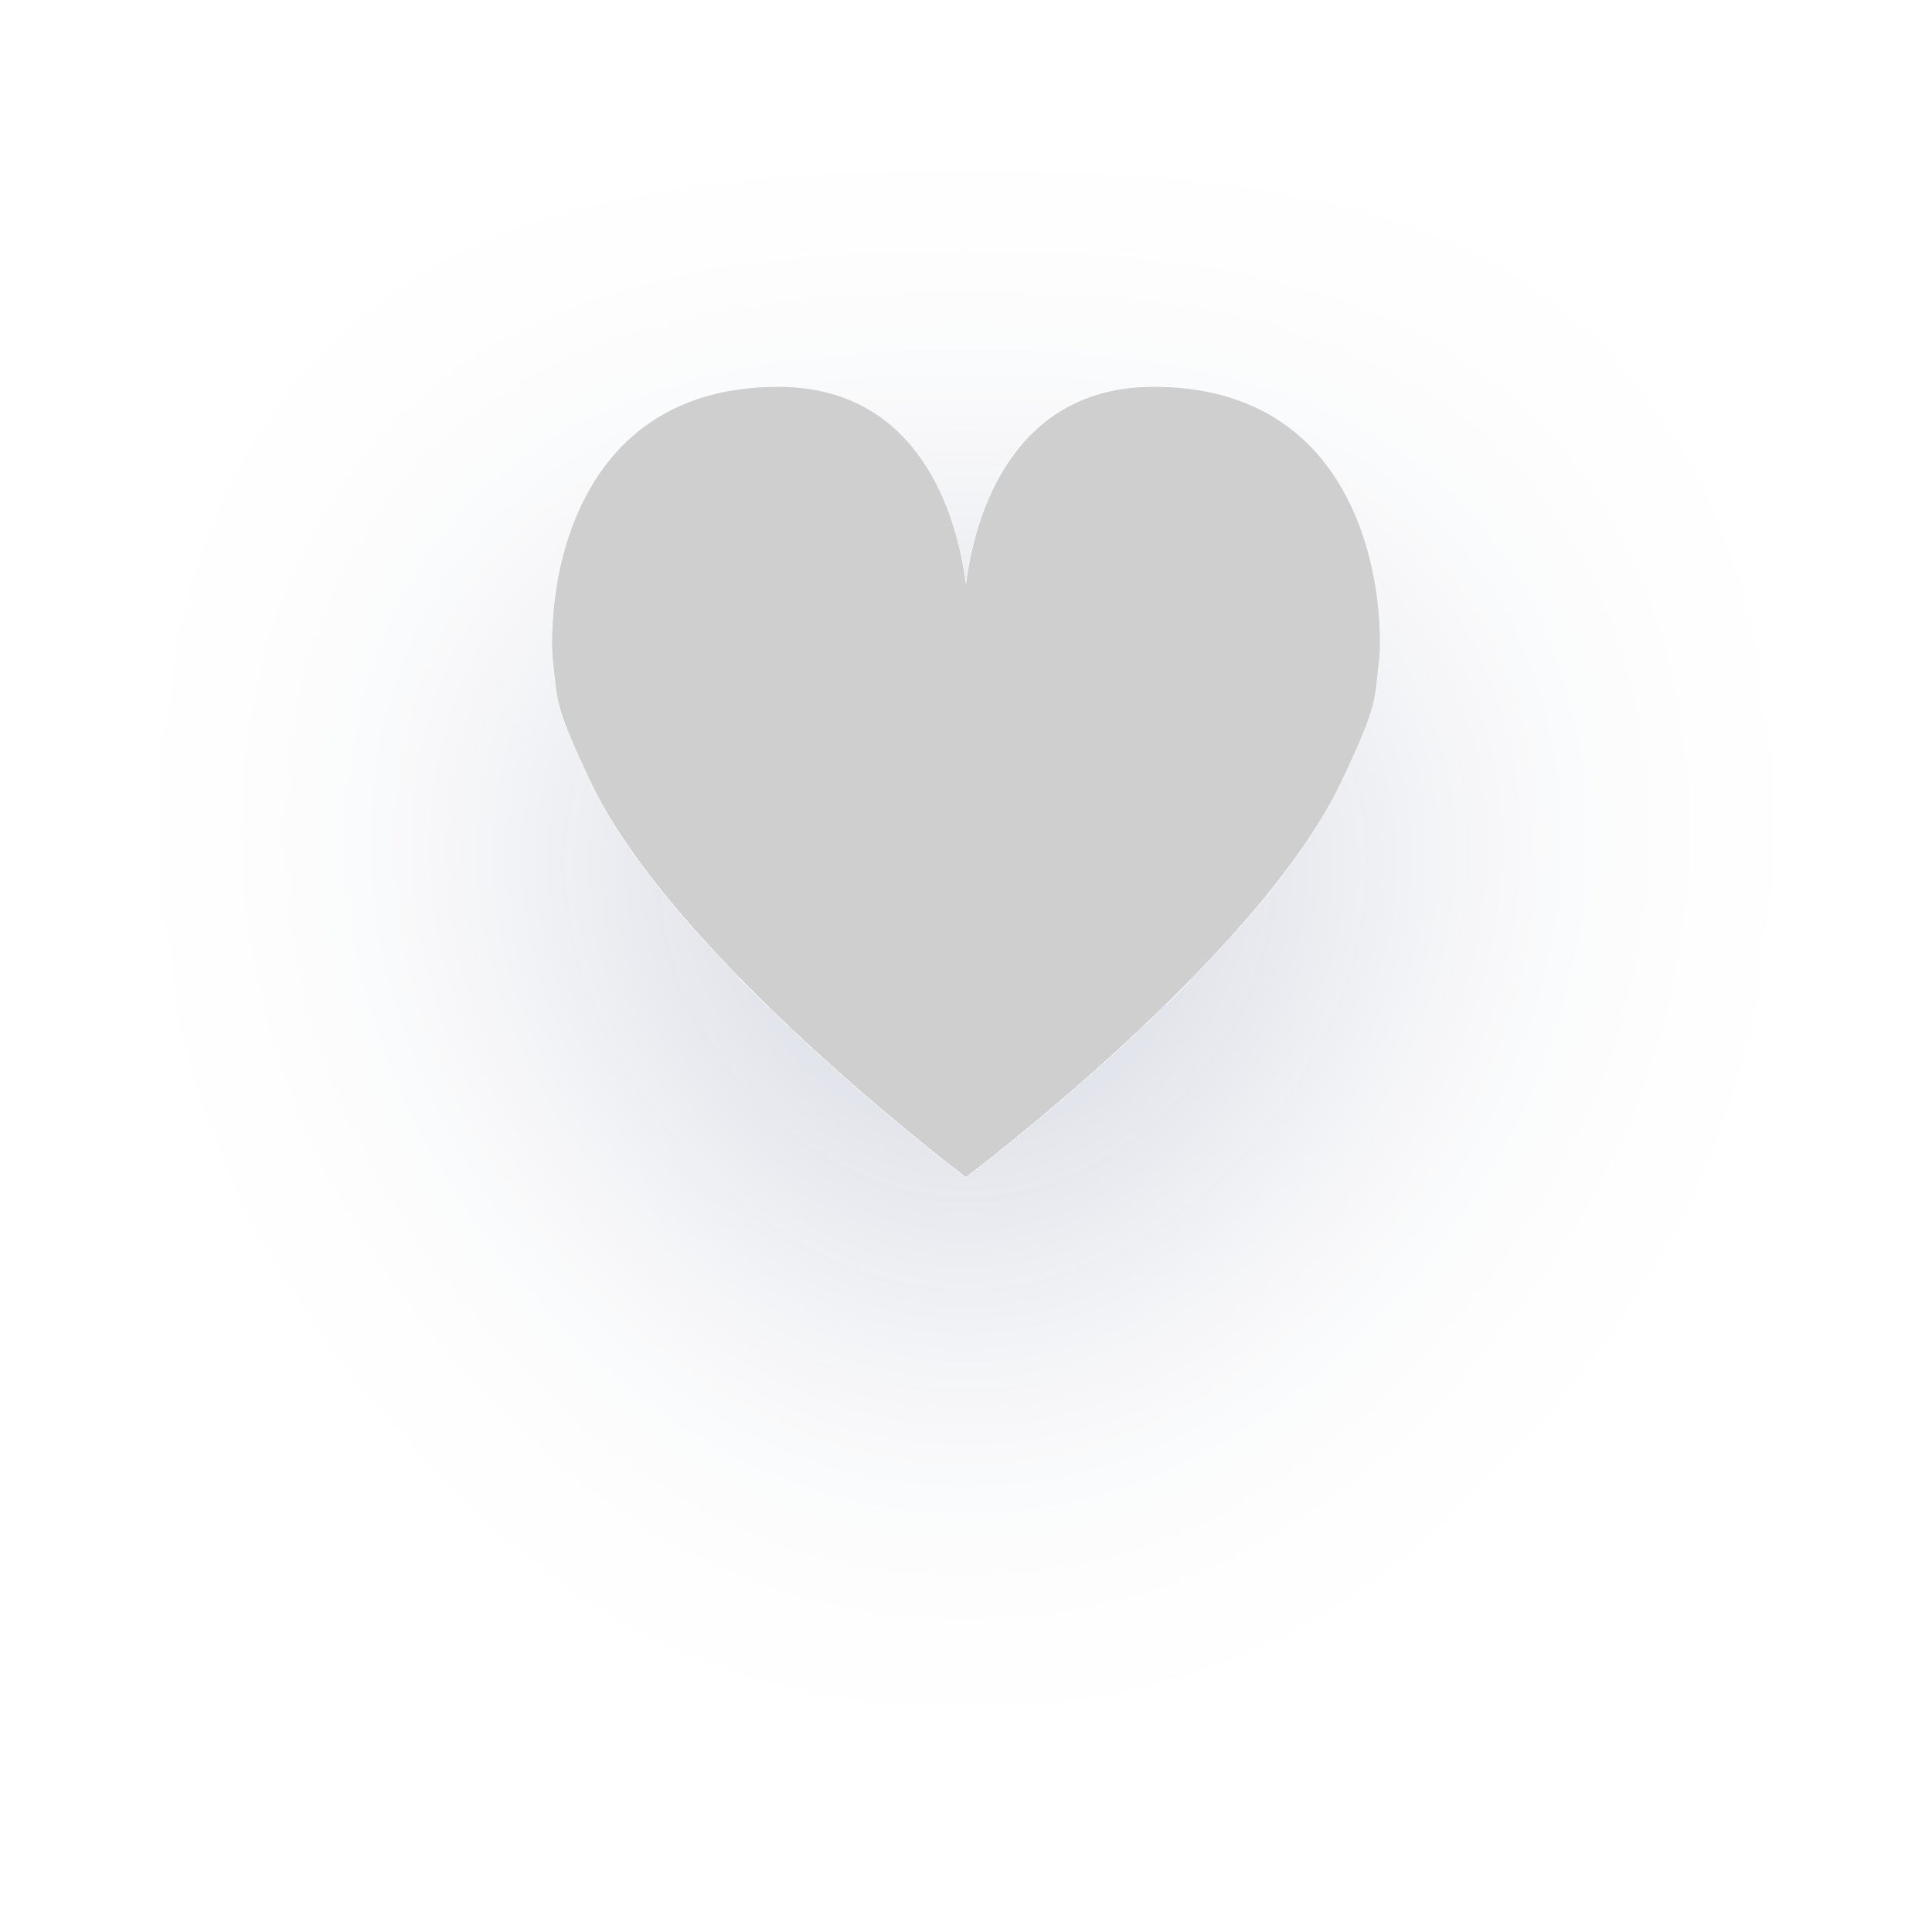
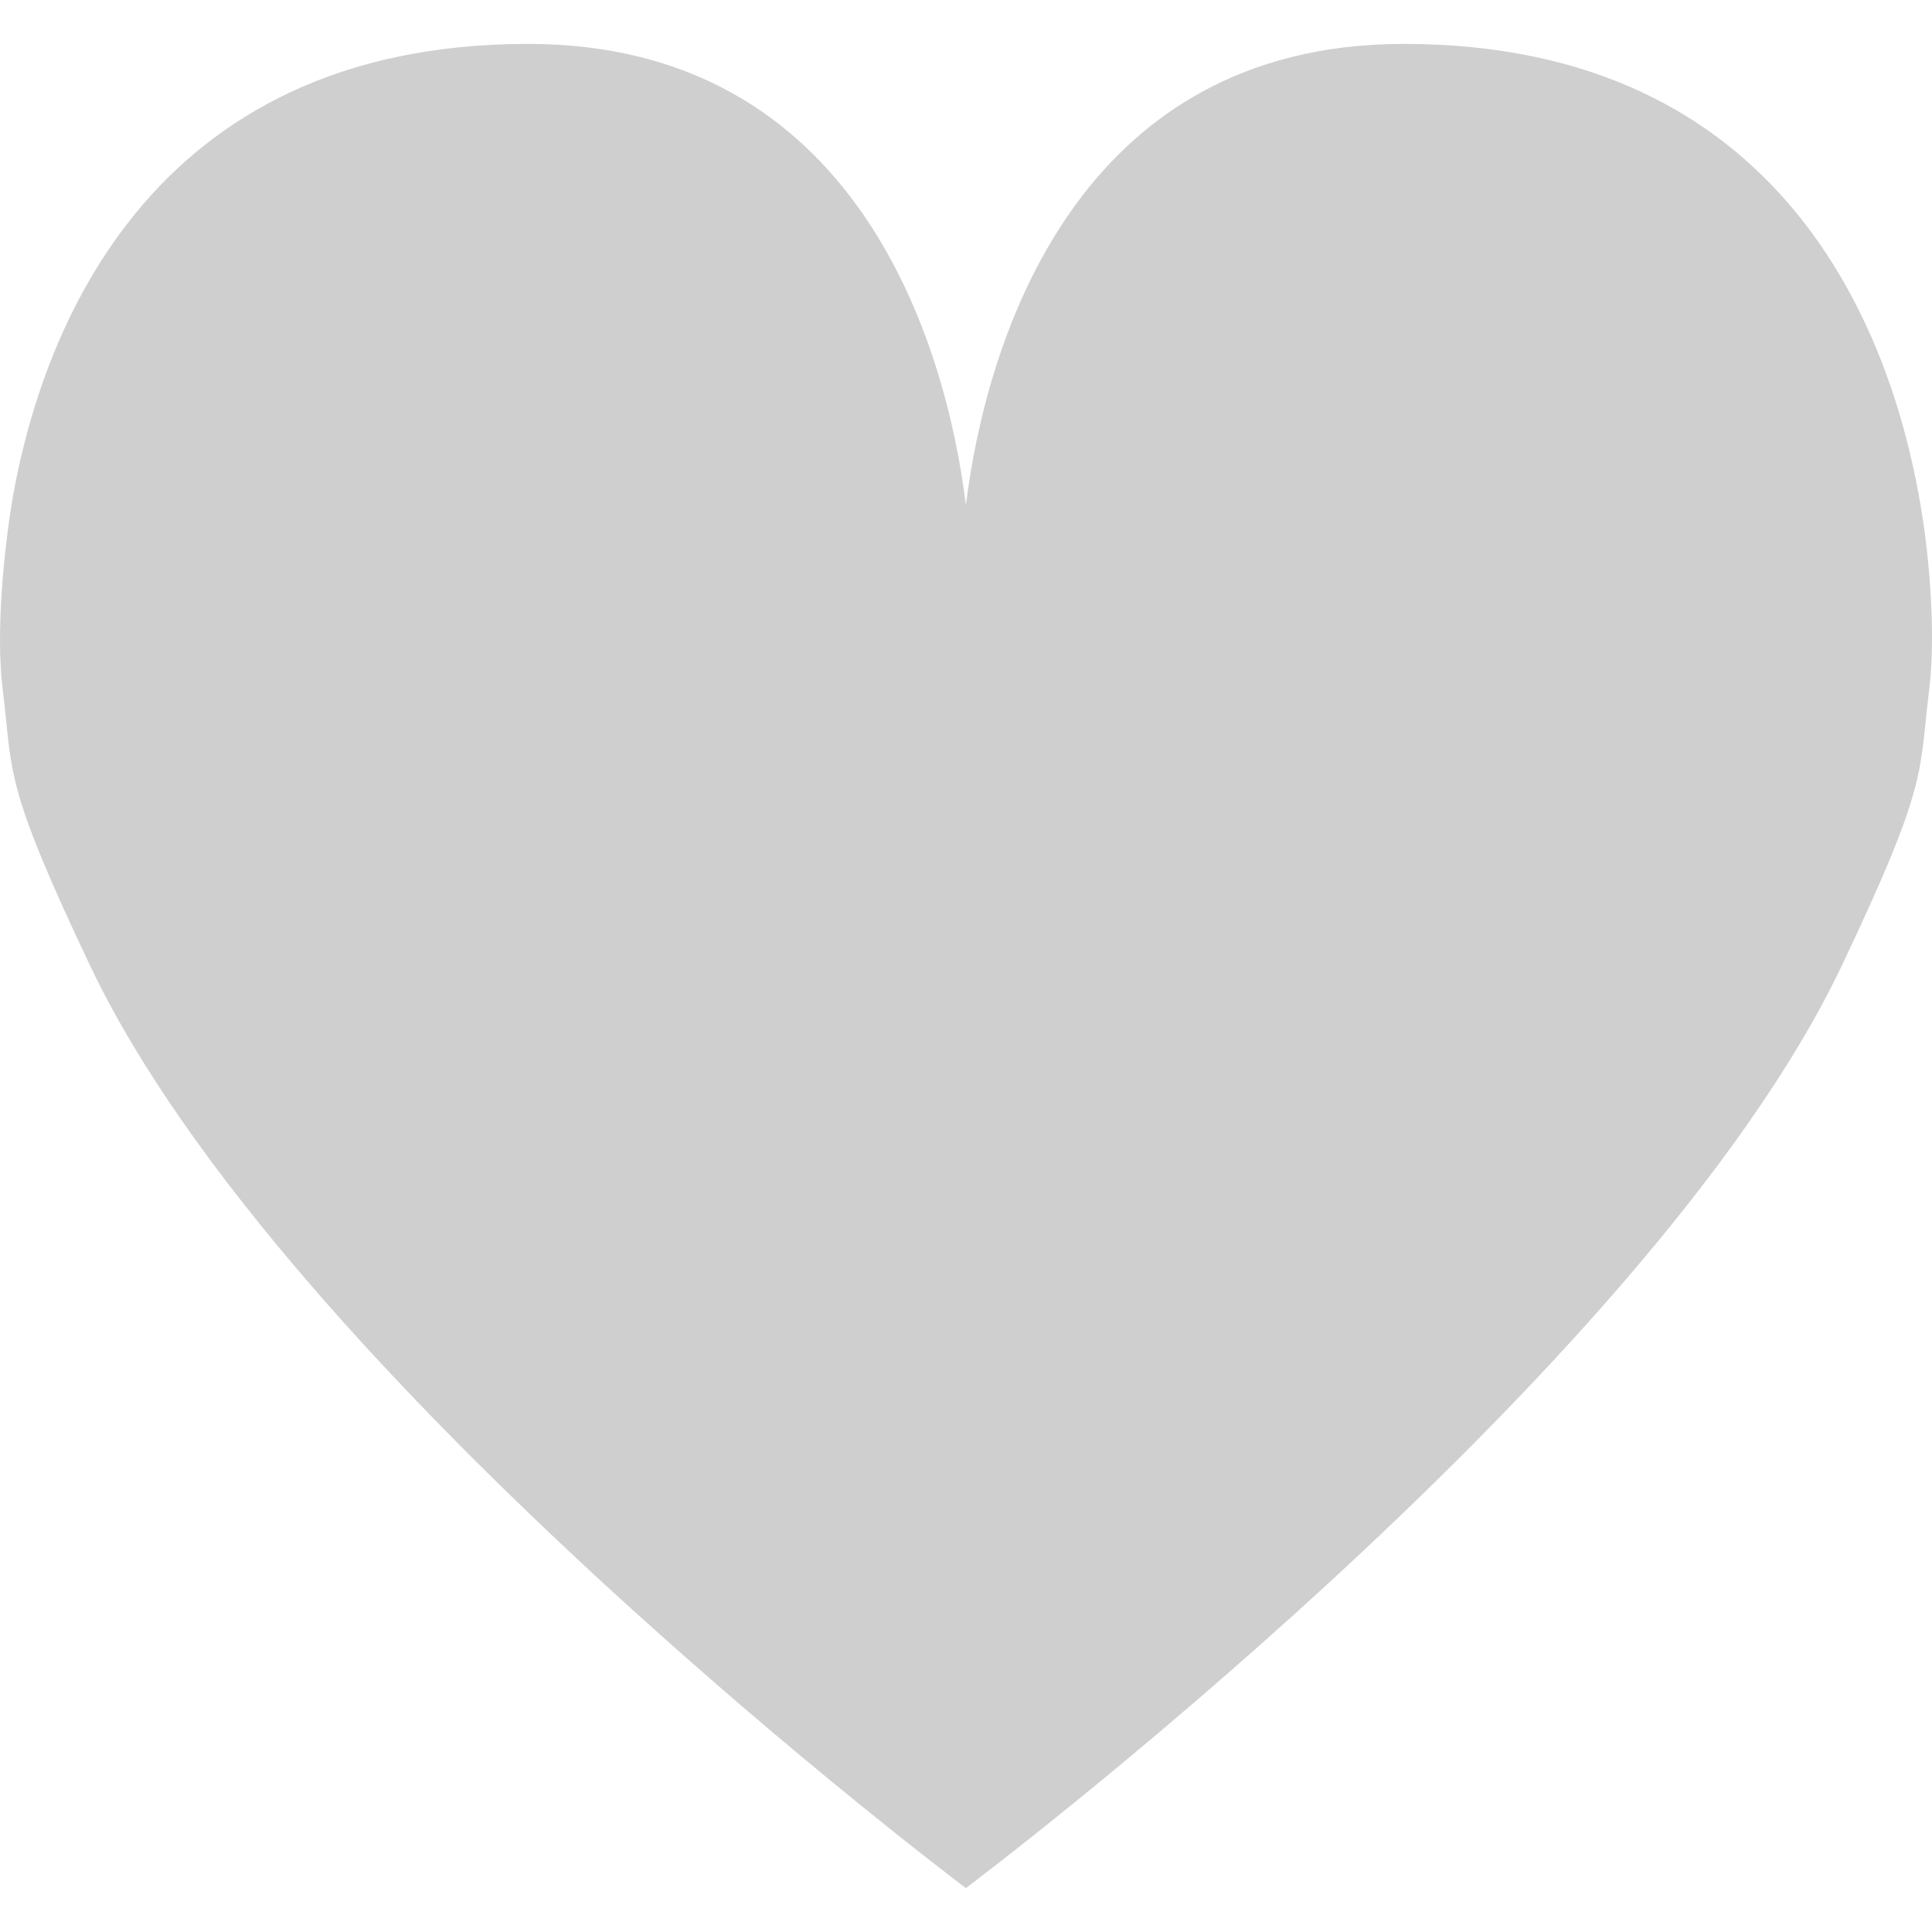
- <svg xmlns="http://www.w3.org/2000/svg" width="42" height="42" viewBox="0 0 42 42" fill="none">
-   <g filter="url(#filter0_d_717_3208)">
-     <path d="M29.876 12.61C29.607 11.124 28.636 8.409 25.079 8.409C22.019 8.409 21.187 11.193 20.999 12.705C20.812 11.193 19.98 8.409 16.92 8.409C13.371 8.409 12.392 11.124 12.123 12.61C12.033 13.134 11.96 13.899 12.025 14.423C12.123 15.213 12.025 15.282 12.841 17C14.668 20.84 20.999 25.591 20.999 25.591C20.999 25.591 27.33 20.84 29.158 17C29.974 15.282 29.876 15.213 29.974 14.423C30.039 13.899 29.974 13.126 29.876 12.61Z" fill="#CFCFCF" />
-   </g>
-   <defs>
-     <filter id="filter0_d_717_3208" x="0" y="0.409" width="42" height="41.182" filterUnits="userSpaceOnUse" color-interpolation-filters="sRGB">
-       <feFlood flood-opacity="0" result="BackgroundImageFix" />
-       <feColorMatrix in="SourceAlpha" type="matrix" values="0 0 0 0 0 0 0 0 0 0 0 0 0 0 0 0 0 0 127 0" result="hardAlpha" />
-       <feOffset dy="4" />
-       <feGaussianBlur stdDeviation="6" />
-       <feComposite in2="hardAlpha" operator="out" />
-       <feColorMatrix type="matrix" values="0 0 0 0 0.078 0 0 0 0 0.139 0 0 0 0 0.358 0 0 0 0.18 0" />
-       <feBlend mode="normal" in2="BackgroundImageFix" result="effect1_dropShadow_717_3208" />
-       <feBlend mode="normal" in="SourceGraphic" in2="effect1_dropShadow_717_3208" result="shape" />
-     </filter>
-   </defs>
+ <svg xmlns="http://www.w3.org/2000/svg" width="18" height="18" viewBox="0 0 18 18" fill="none">
+   <path d="M17.876 4.61C17.607 3.124 16.636 0.409 13.079 0.409C10.019 0.409 9.187 3.193 8.999 4.705C8.812 3.193 7.98 0.409 4.92 0.409C1.371 0.409 0.392 3.124 0.123 4.61C0.033 5.134 -0.04 5.899 0.025 6.423C0.123 7.213 0.025 7.282 0.841 9C2.668 12.84 8.999 17.591 8.999 17.591C8.999 17.591 15.33 12.84 17.158 9C17.974 7.282 17.876 7.213 17.974 6.423C18.039 5.899 17.974 5.126 17.876 4.61Z" fill="#CFCFCF" />
</svg>
